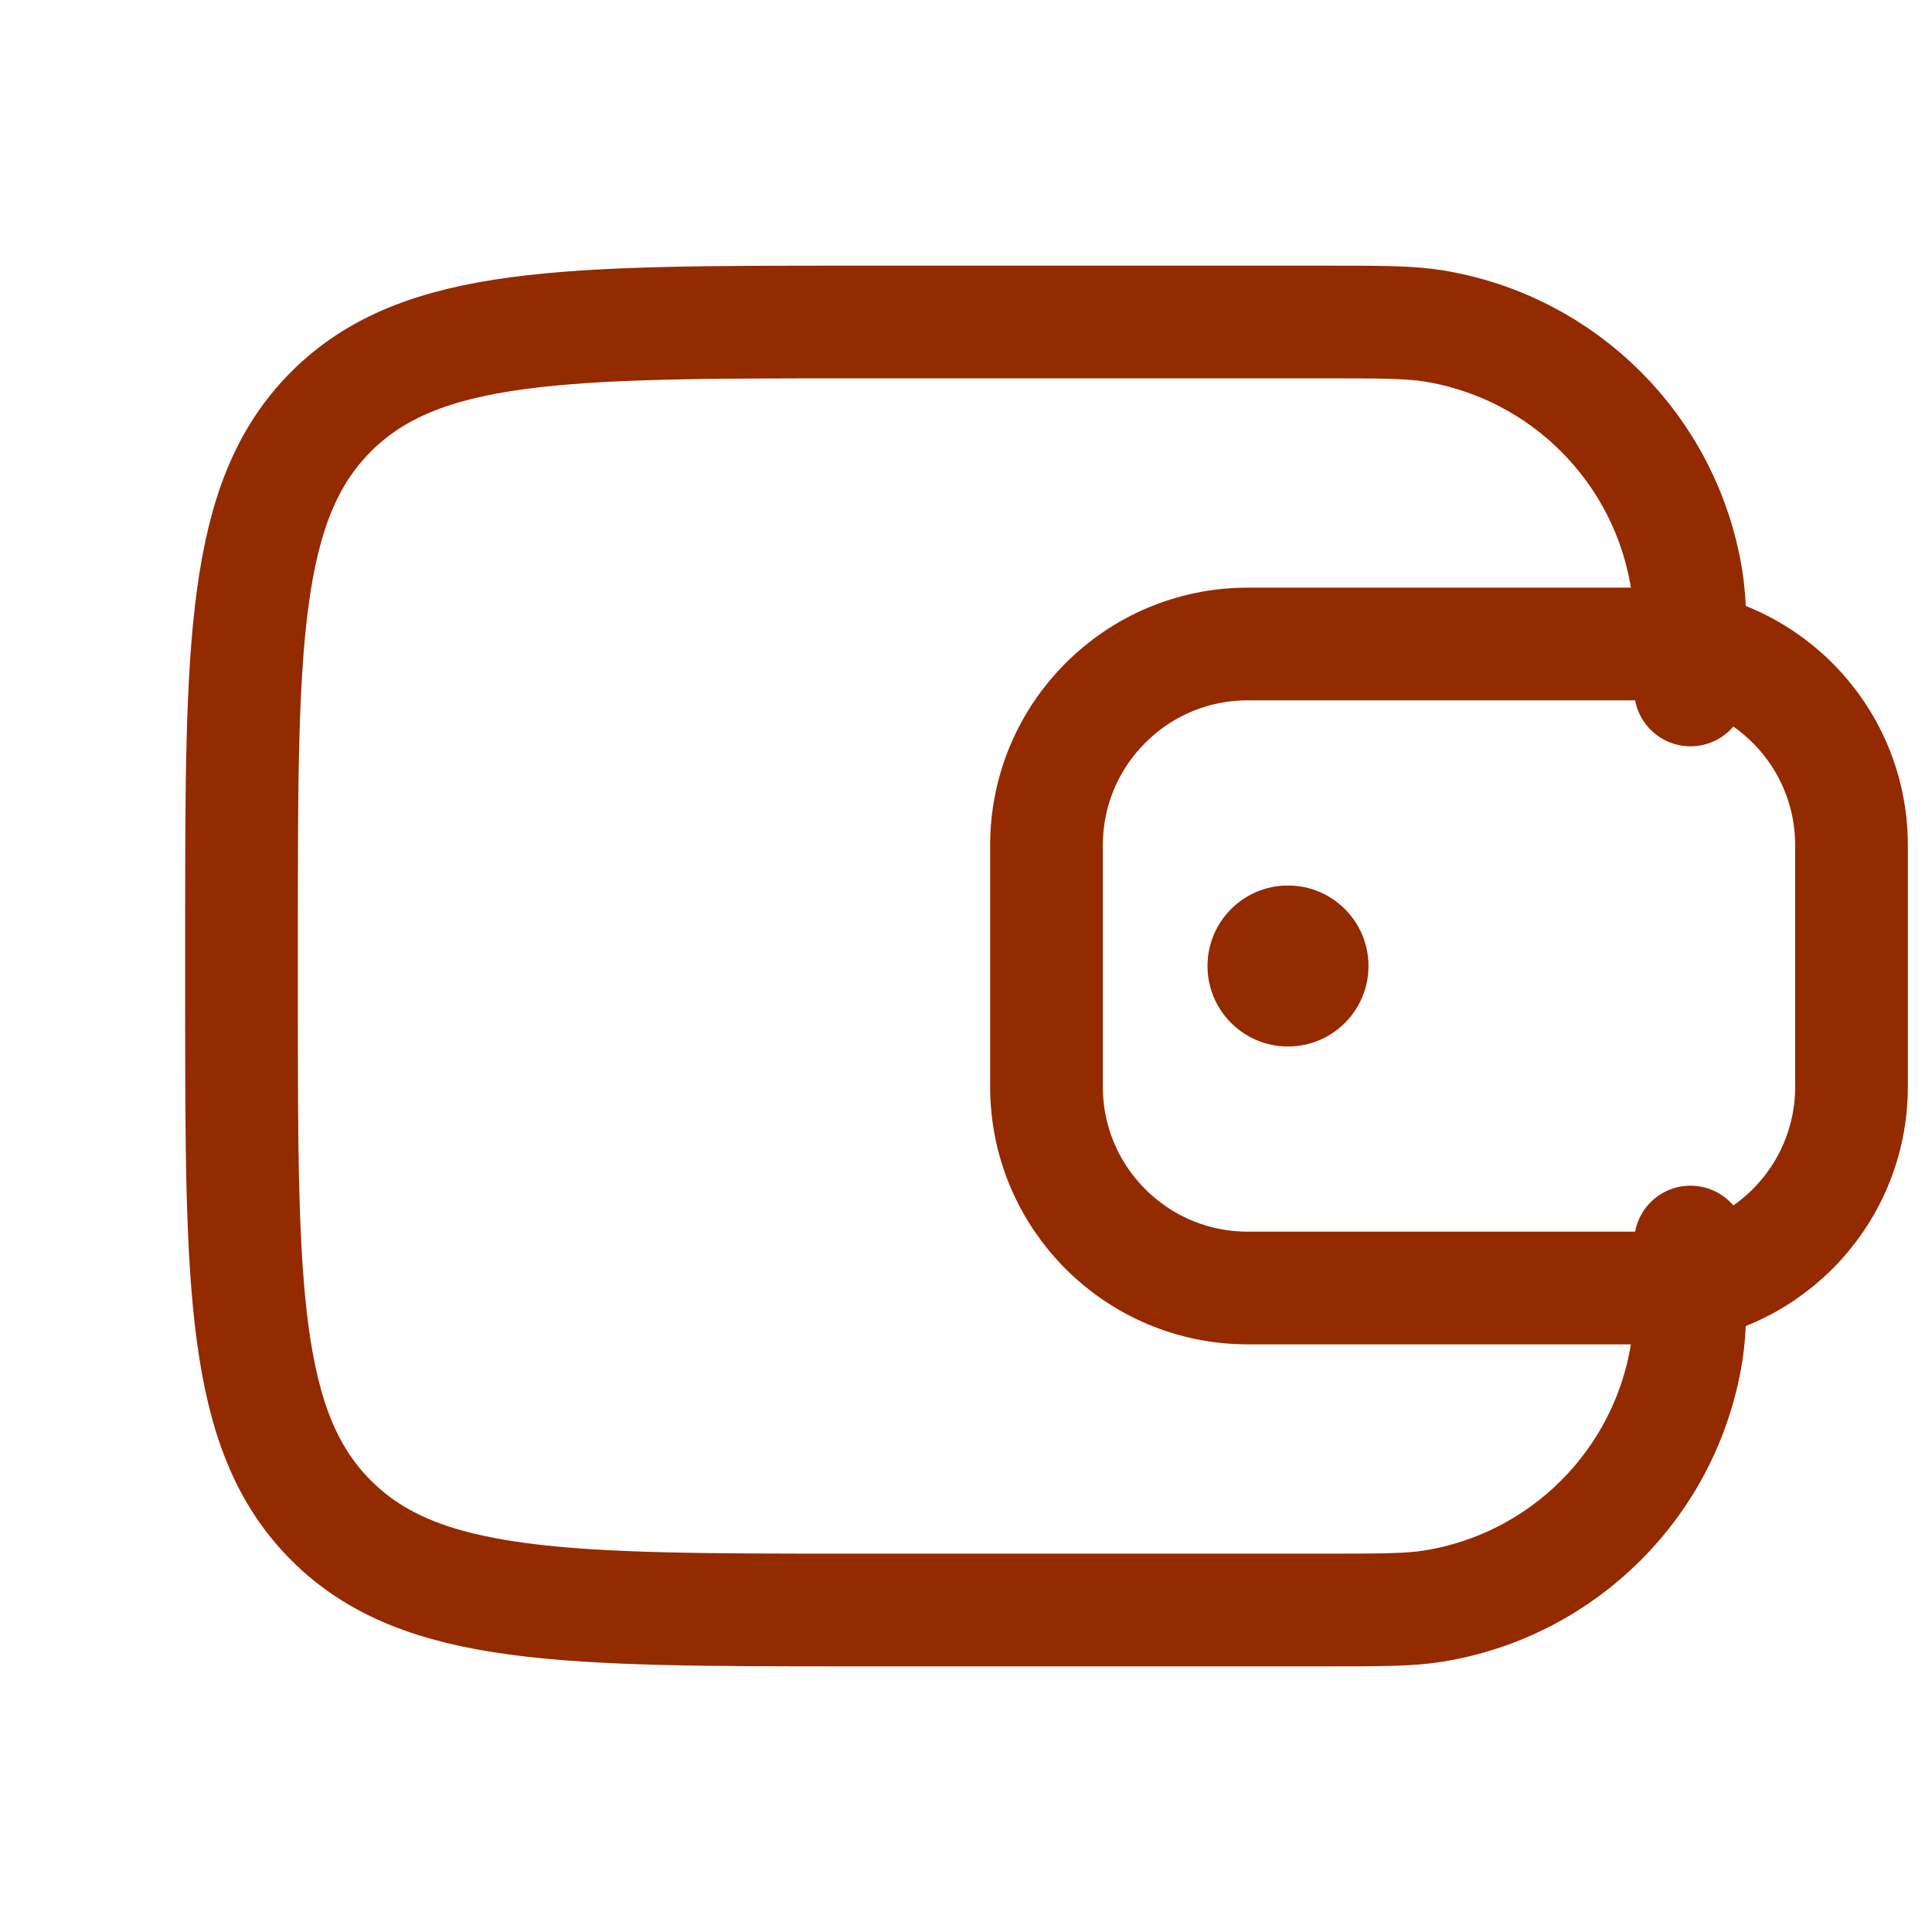
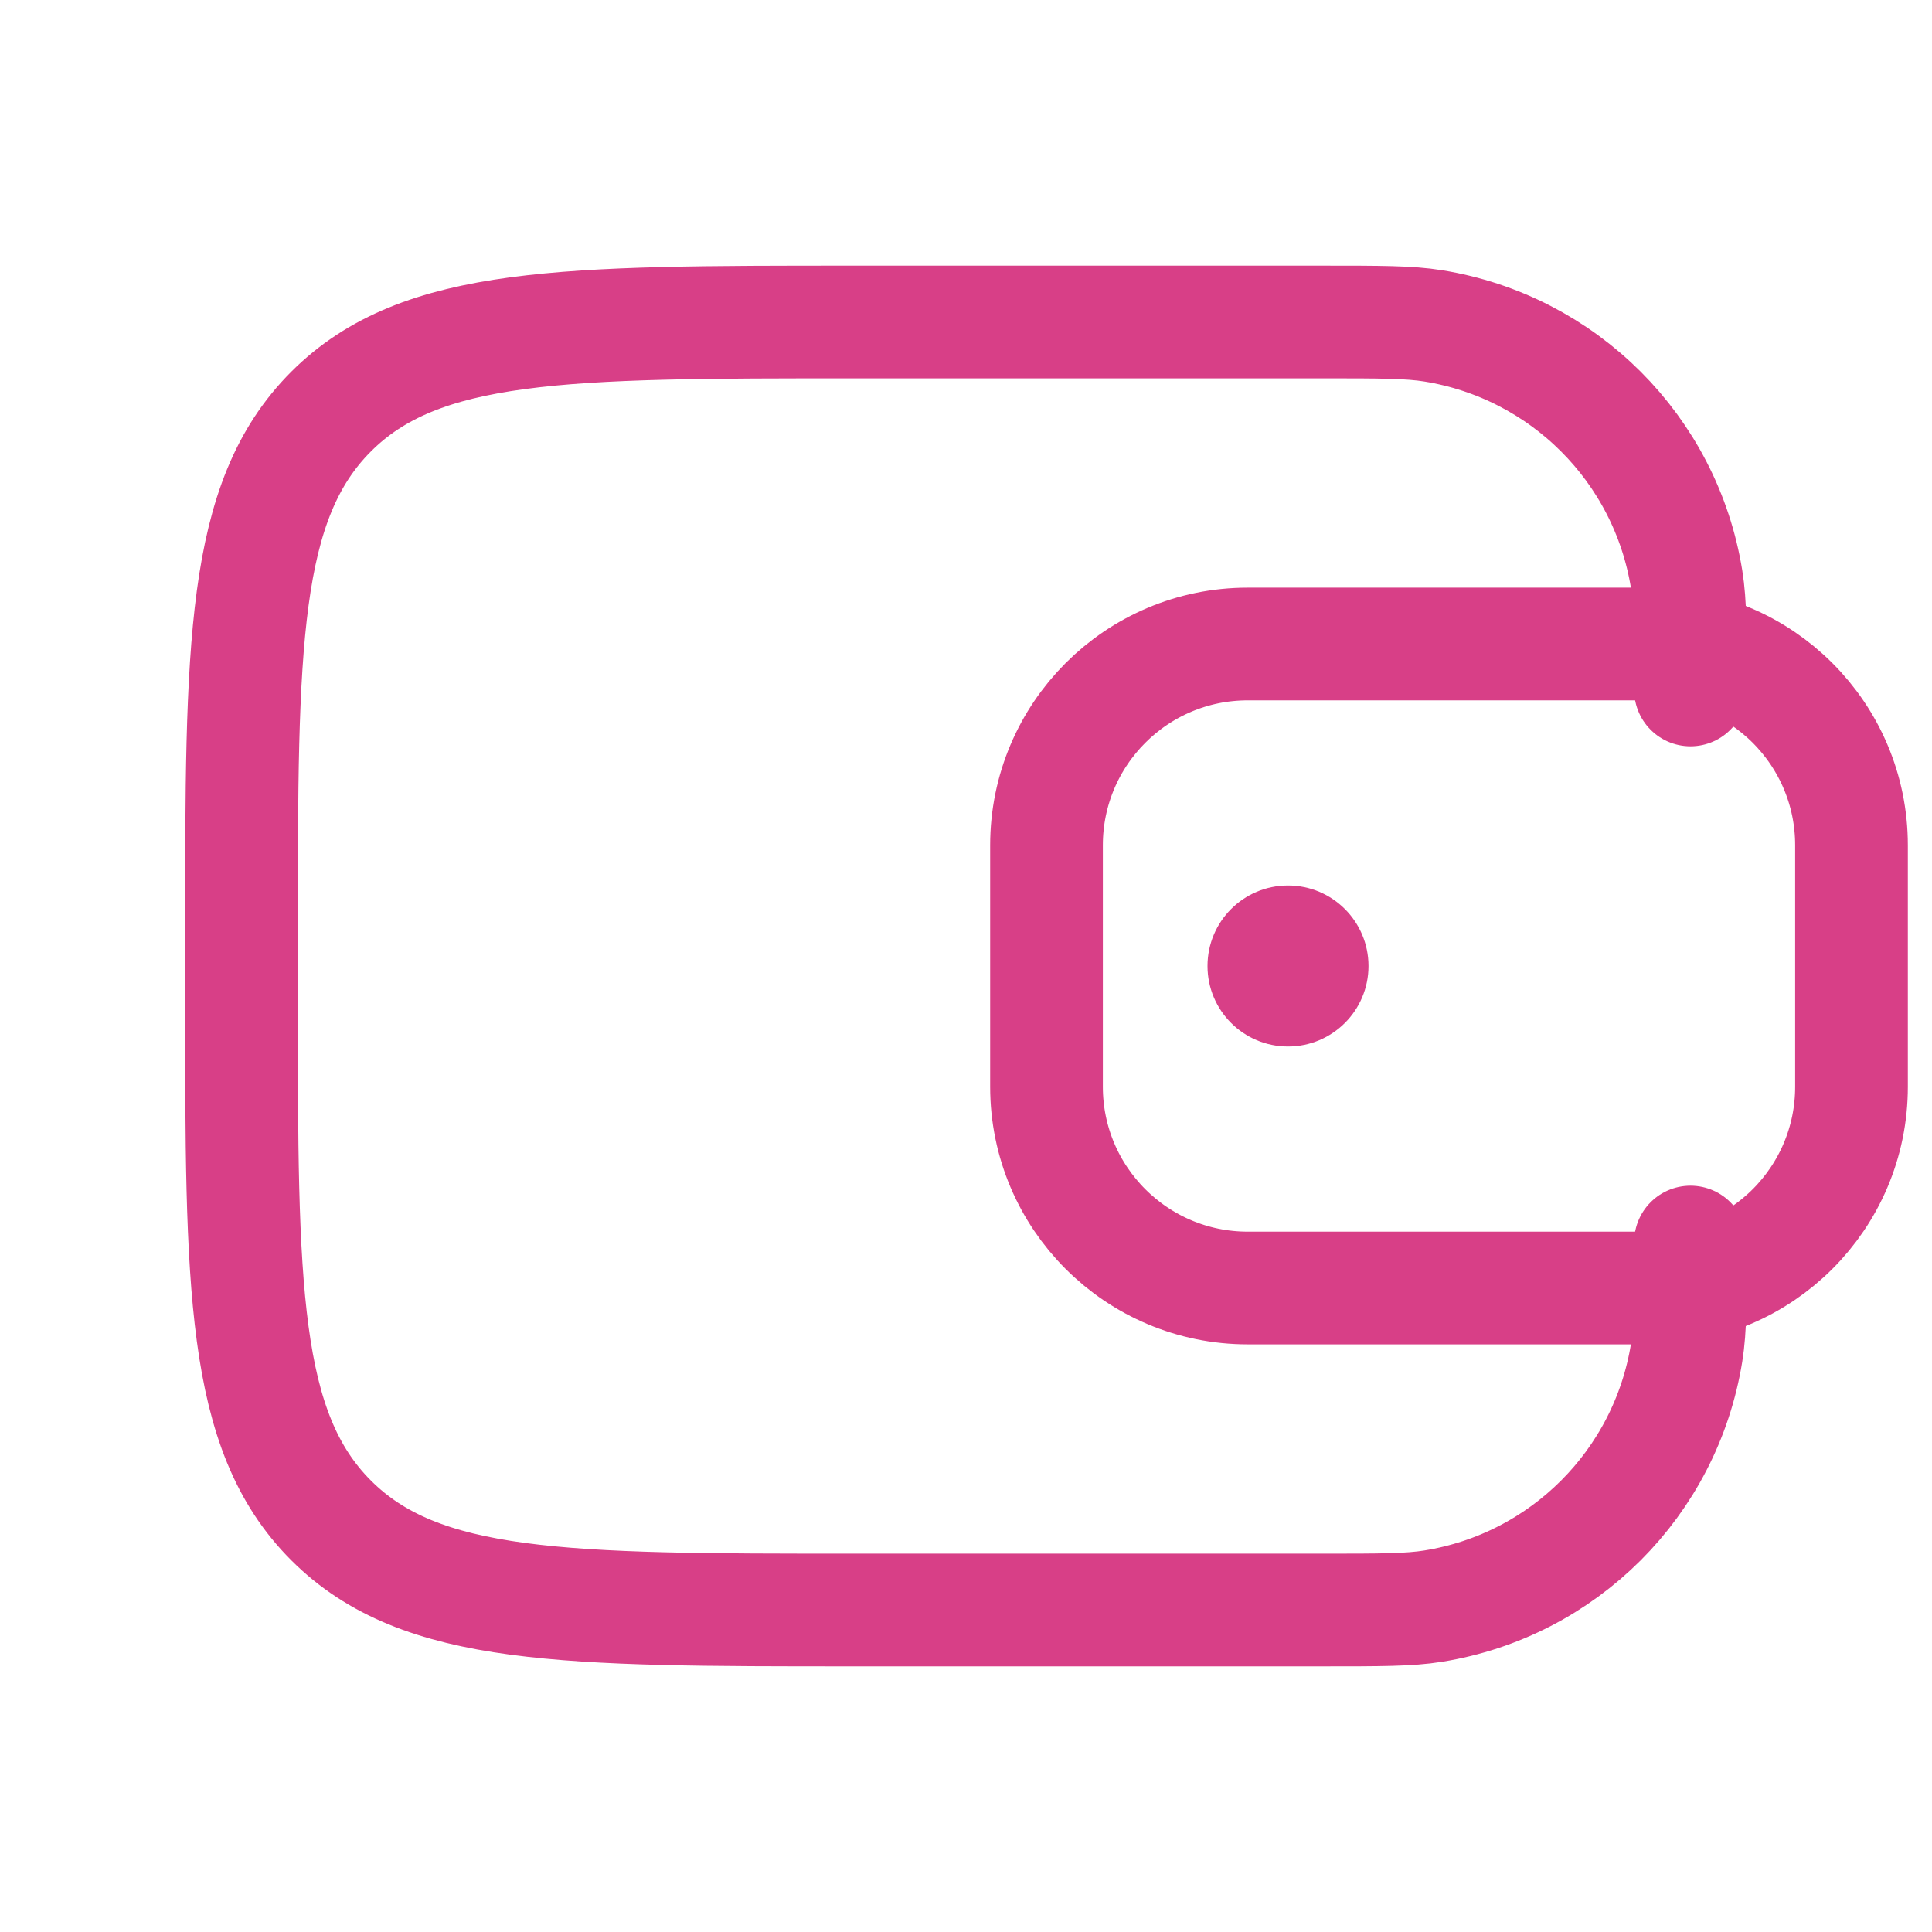
<svg xmlns="http://www.w3.org/2000/svg" width="25" height="25" viewBox="0 0 24 24" fill="none">
-   <path d="M21 8.571V8.571C21 7.855 21 7.496 20.952 7.197C20.692 5.578 19.422 4.309 17.803 4.048C17.504 4 17.145 4 16.429 4H10.6C7.017 4 5.226 4 4.113 5.113C3 6.226 3 8.017 3 11.6V12.4C3 15.983 3 17.774 4.113 18.887C5.226 20 7.017 20 10.6 20H16.429C17.145 20 17.504 20 17.803 19.952C19.422 19.692 20.692 18.422 20.952 16.803C21 16.504 21 16.145 21 15.429V15.429" stroke="#942a00" stroke-width="1.4" stroke-linecap="round" stroke-linejoin="round" />
-   <rect x="13" y="8" width="10" height="8" rx="2.5" stroke="#942a00" stroke-width="1.4" stroke-linecap="round" stroke-linejoin="round" />
-   <circle cx="16" cy="12" r="1" fill="#942a00" />
+   <path d="M21 8.571V8.571C21 7.855 21 7.496 20.952 7.197C20.692 5.578 19.422 4.309 17.803 4.048C17.504 4 17.145 4 16.429 4H10.6C7.017 4 5.226 4 4.113 5.113C3 6.226 3 8.017 3 11.6V12.4C3 15.983 3 17.774 4.113 18.887C5.226 20 7.017 20 10.6 20H16.429C17.145 20 17.504 20 17.803 19.952C19.422 19.692 20.692 18.422 20.952 16.803C21 16.504 21 16.145 21 15.429V15.429" stroke="#D83F87" stroke-width="1.4" stroke-linecap="round" stroke-linejoin="round" />
+   <rect x="13" y="8" width="10" height="8" rx="2.5" stroke="#D83F87" stroke-width="1.4" stroke-linecap="round" stroke-linejoin="round" />
+   <circle cx="16" cy="12" r="1" fill="#D83F87" />
</svg>
